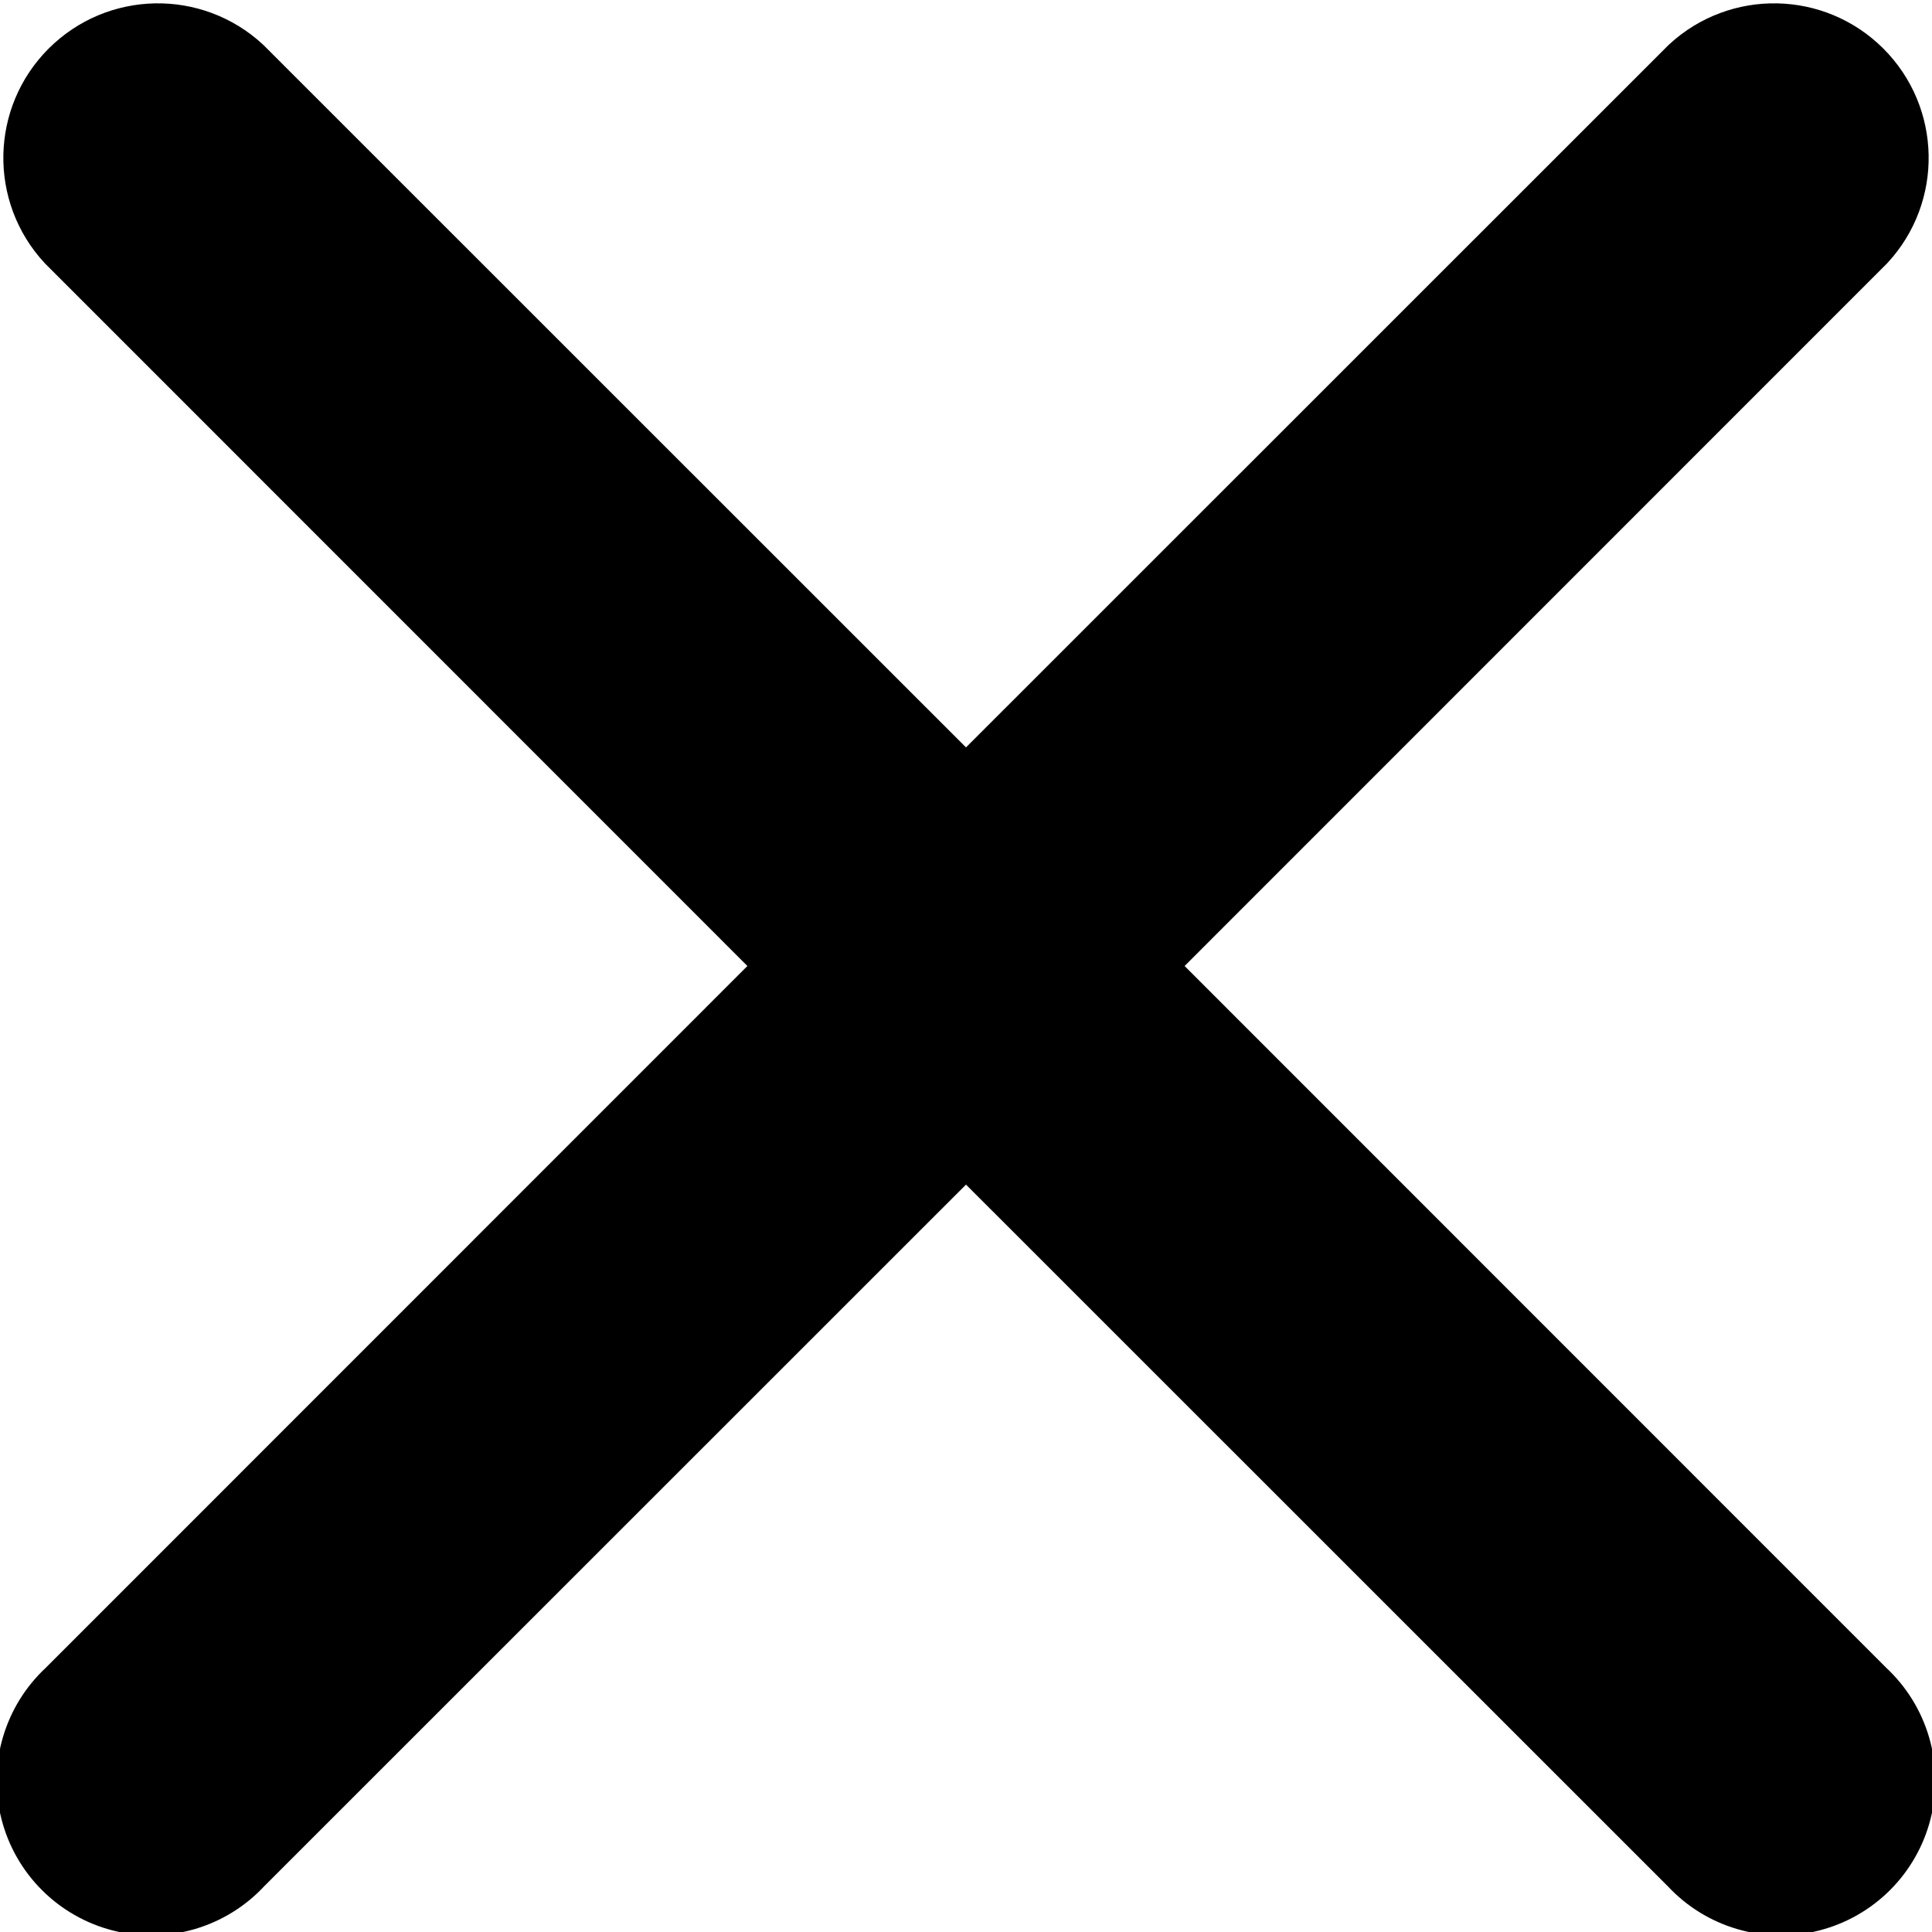
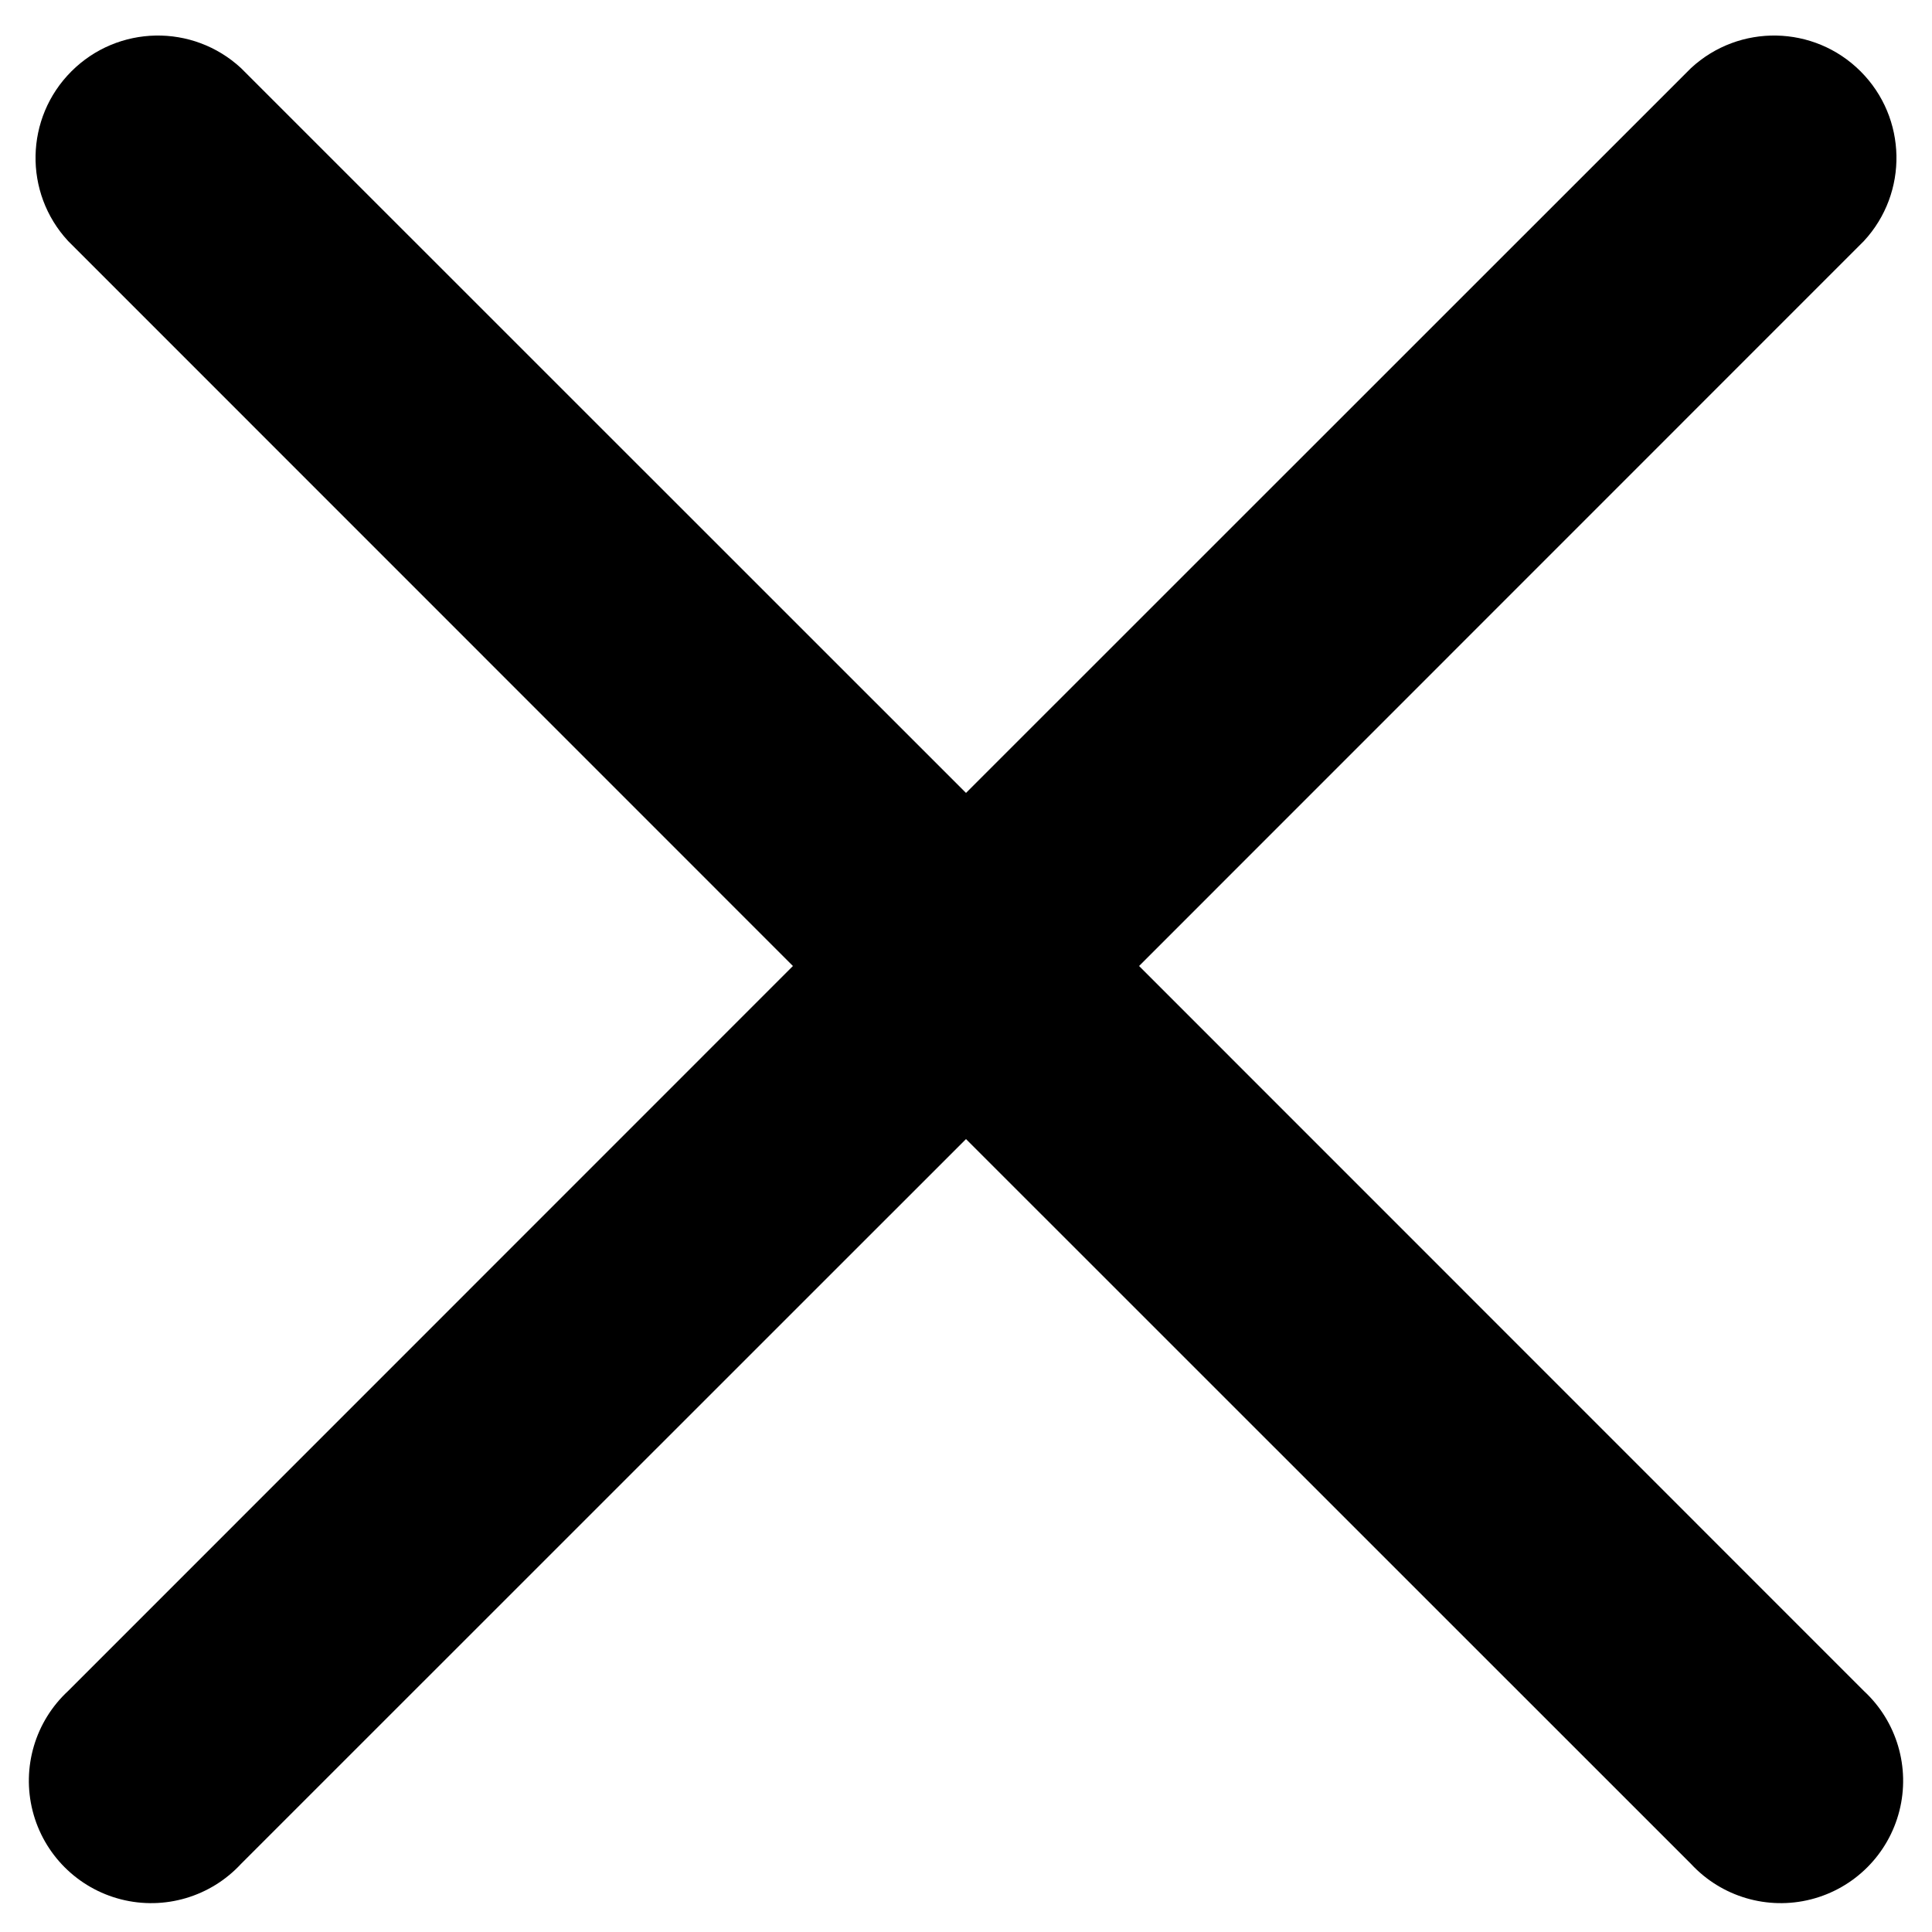
- <svg xmlns="http://www.w3.org/2000/svg" width="12" height="12">
-   <path d="M10.503.423L6 4.925 1.497.423A.76.76 0 00.423 1.497L4.925 6 .423 10.503a.76.76 0 101.074 1.074L6 7.075l4.503 4.502a.76.76 0 101.074-1.074L7.075 6l4.502-4.503A.76.76 0 0010.503.423z" fill="currentColor" stroke="currentColor" stroke-width=".4" />
+ <svg xmlns="http://www.w3.org/2000/svg" width="12" height="12" fill="currentColor">
+   <path d="M10.503.423L6 4.925 1.497.423A.76.76 0 00.423 1.497L4.925 6 .423 10.503a.76.76 0 101.074 1.074L6 7.075l4.503 4.502a.76.76 0 101.074-1.074L7.075 6l4.502-4.503A.76.76 0 0010.503.423z" />
</svg>
